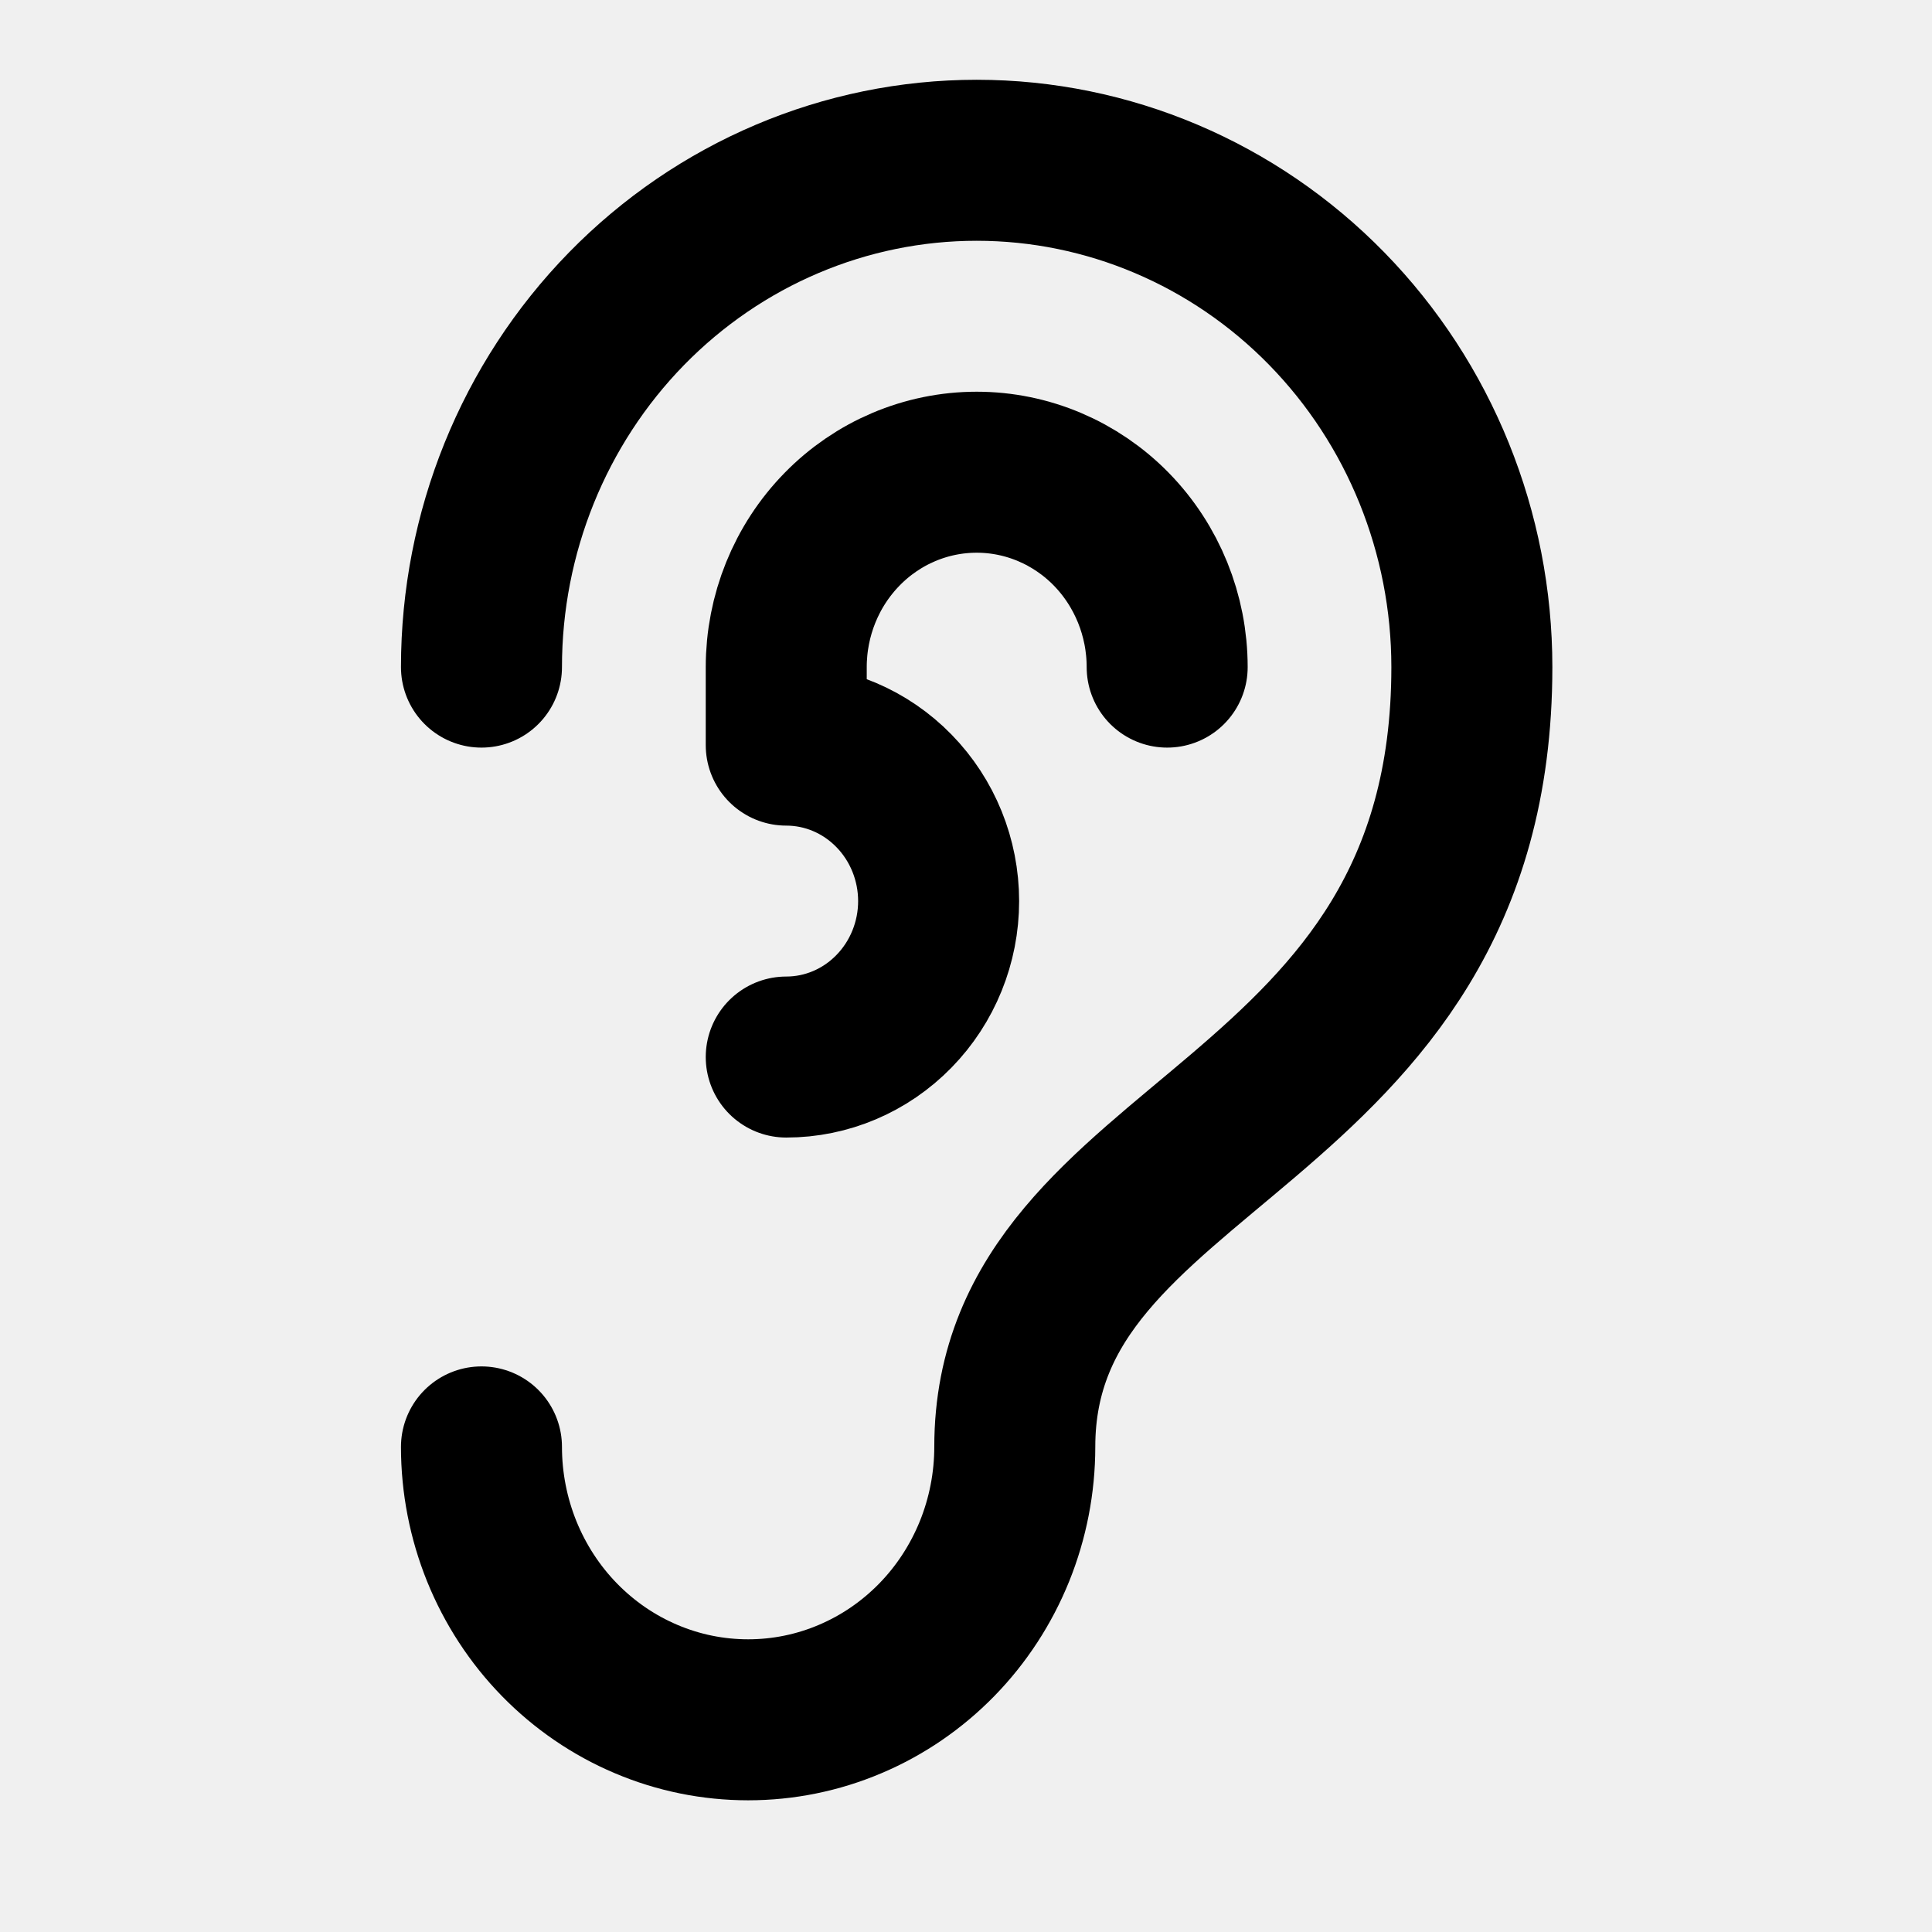
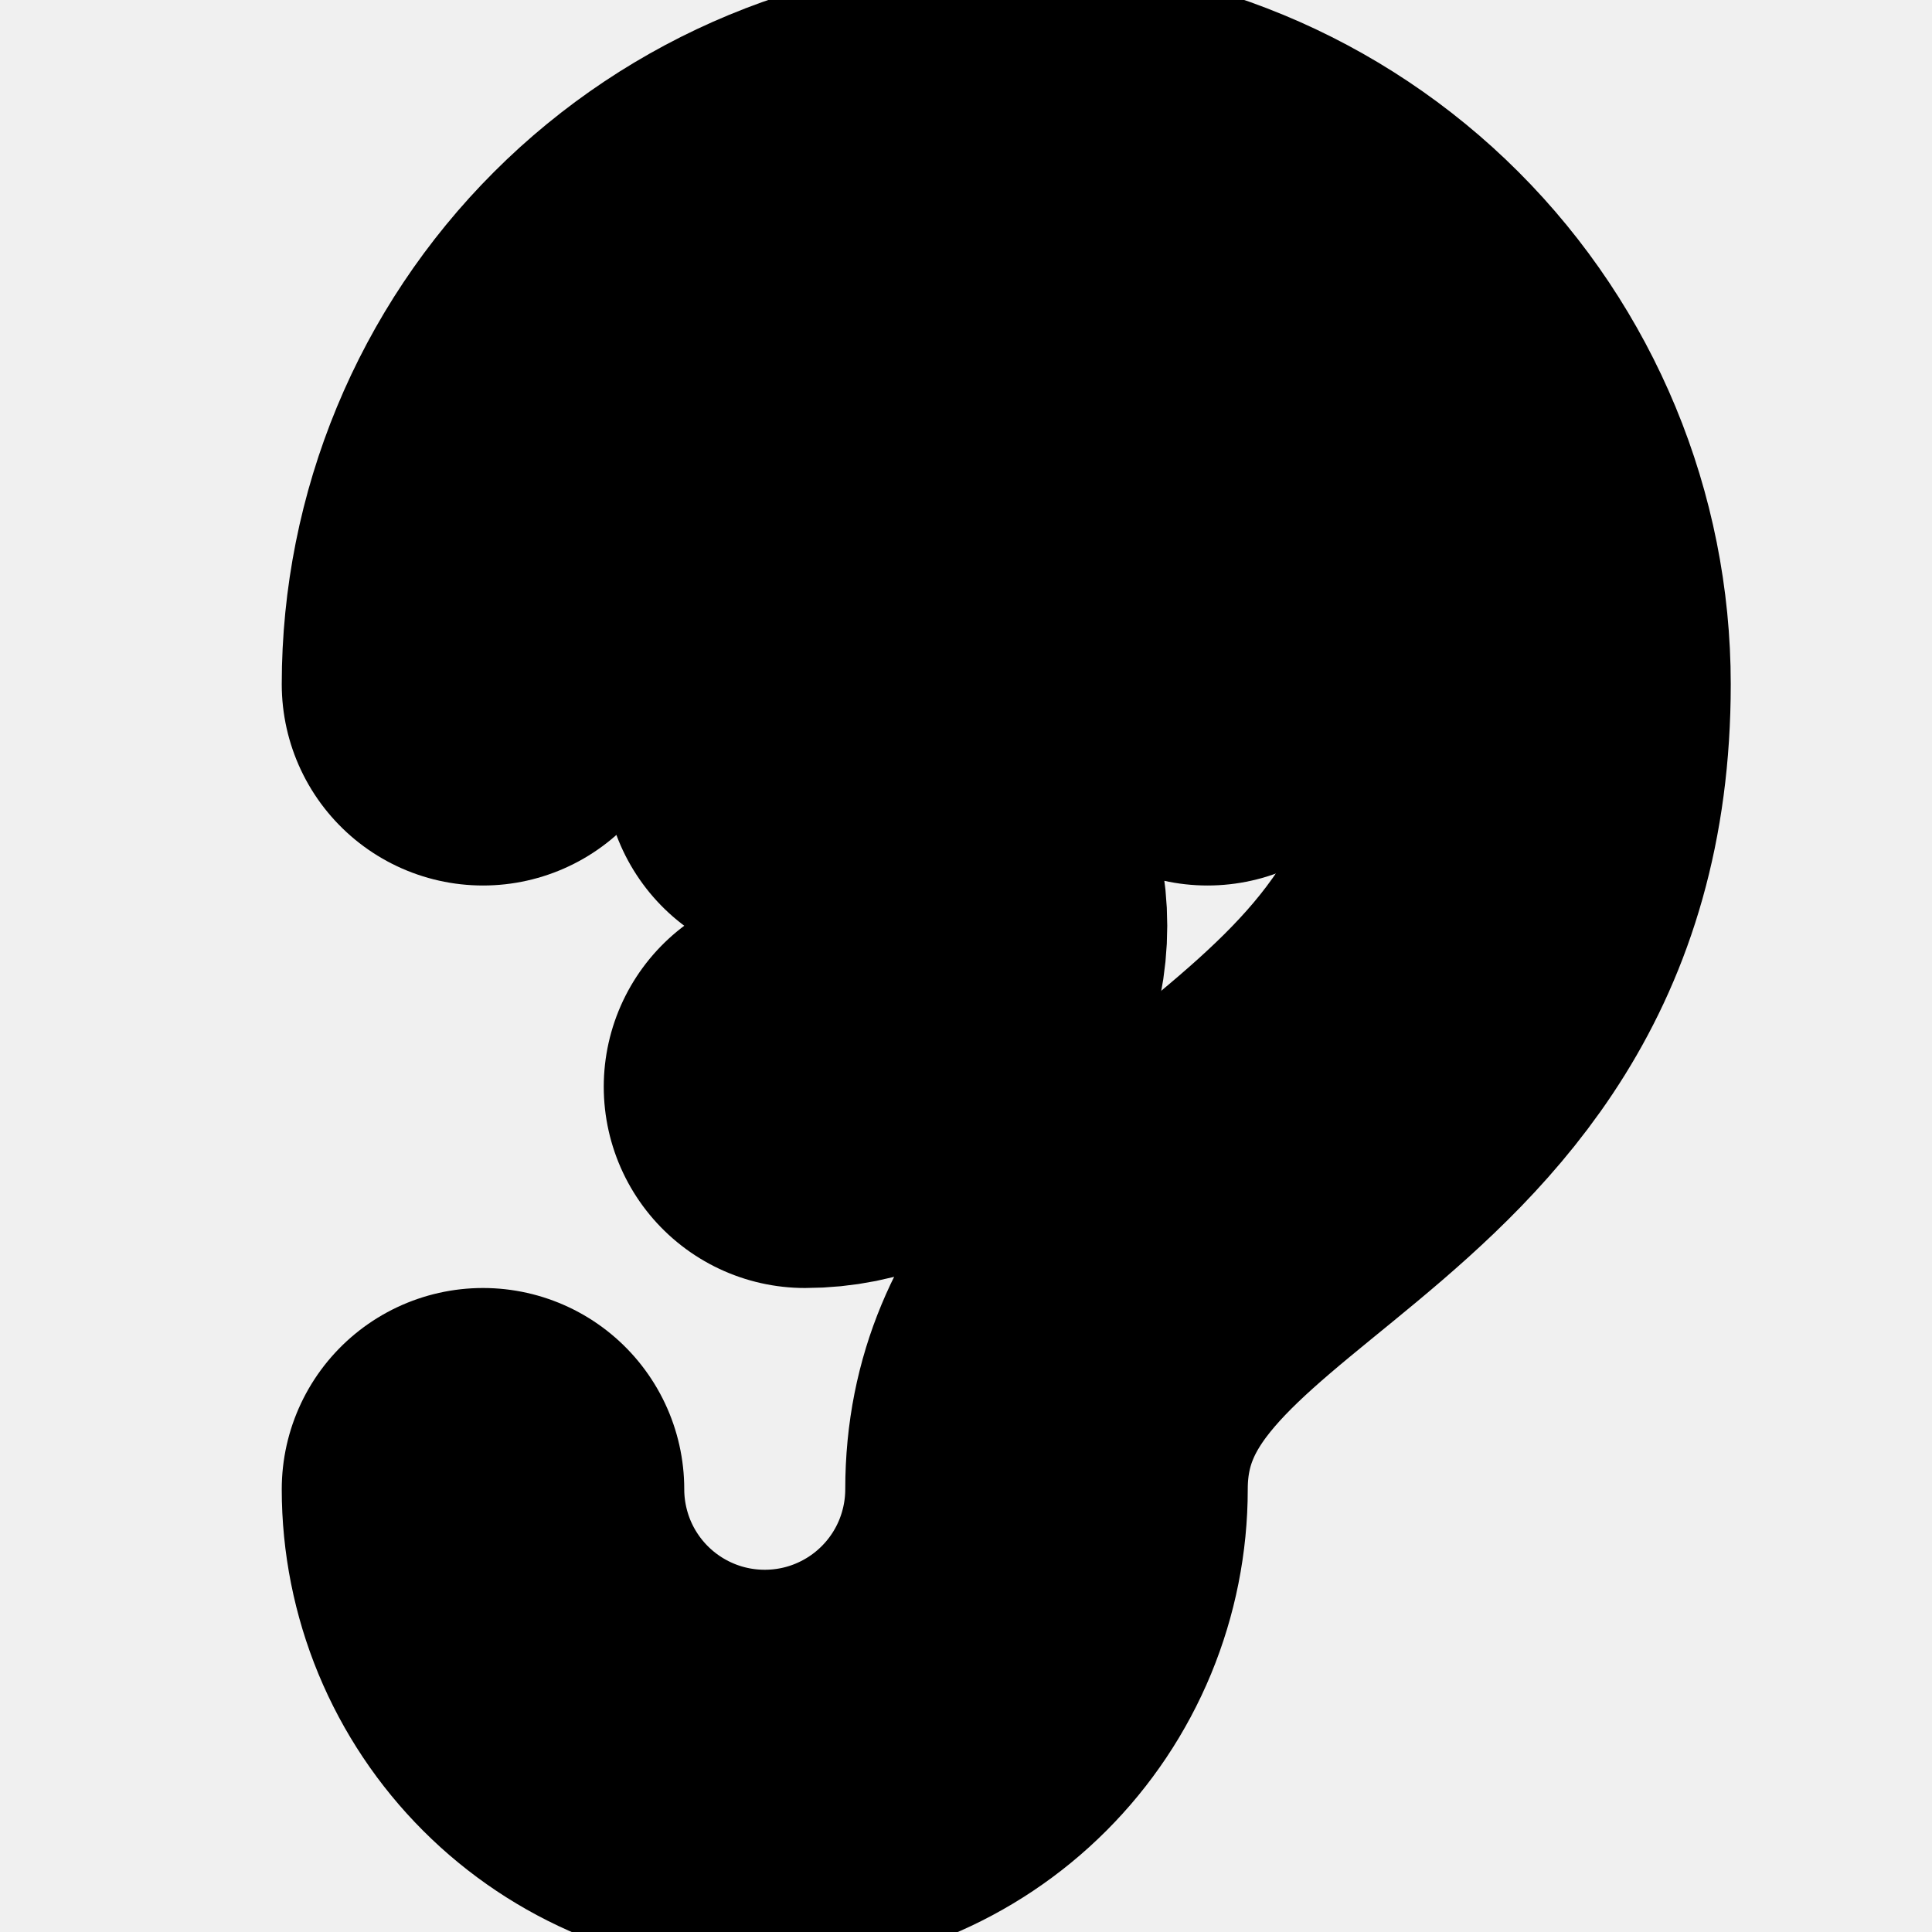
<svg xmlns="http://www.w3.org/2000/svg" width="24" height="24" viewBox="0 0 24 24" fill="none">
-   <g clip-path="url(#clip0_21_469)">
-     <path d="M5.981 8.287C5.981 6.618 6.629 5.016 7.783 3.835C8.937 2.655 10.501 1.991 12.133 1.991C13.764 1.991 15.329 2.655 16.482 3.835C17.636 5.016 18.284 6.618 18.284 8.287C18.284 14.099 12.606 14.099 12.606 17.974C12.606 18.419 12.52 18.86 12.354 19.271C12.187 19.683 11.943 20.057 11.636 20.371C11.328 20.686 10.963 20.936 10.561 21.106C10.159 21.277 9.728 21.364 9.294 21.364C8.859 21.364 8.428 21.277 8.026 21.106C7.624 20.936 7.259 20.686 6.951 20.371C6.644 20.057 6.4 19.683 6.233 19.271C6.067 18.86 5.981 18.419 5.981 17.974" stroke="black" stroke-width="2" stroke-linecap="round" stroke-linejoin="round" />
-     <path d="M14.499 8.287C14.499 7.645 14.249 7.029 13.806 6.575C13.362 6.121 12.76 5.866 12.133 5.866C11.505 5.866 10.903 6.121 10.46 6.575C10.016 7.029 9.767 7.645 9.767 8.287V9.256C10.269 9.256 10.75 9.46 11.105 9.824C11.46 10.187 11.66 10.68 11.66 11.194C11.66 11.707 11.46 12.2 11.105 12.563C10.75 12.927 10.269 13.131 9.767 13.131" stroke="black" stroke-width="2" stroke-linecap="round" stroke-linejoin="round" />
+   <g clip-path="url(#clip0_16_431)">
+     <path d="M6 8.5C6 6.776 6.685 5.123 7.904 3.904C9.123 2.685 10.776 2 12.5 2C14.224 2 15.877 2.685 17.096 3.904C18.315 5.123 19 6.776 19 8.5C19 14.5 13 14.5 13 18.5C13 18.96 12.909 19.415 12.734 19.839C12.558 20.264 12.3 20.65 11.975 20.975C11.65 21.3 11.264 21.558 10.839 21.734C10.415 21.91 9.96 22 9.5 22C9.04 22 8.585 21.91 8.161 21.734C7.736 21.558 7.35 21.3 7.025 20.975C6.7 20.65 6.442 20.264 6.266 19.839C6.091 19.415 6 18.96 6 18.5" stroke="black" stroke-width="5" stroke-linecap="round" stroke-linejoin="round" />
+     <path d="M15 8.5C15 7.837 14.737 7.201 14.268 6.732C13.799 6.263 13.163 6 12.5 6C11.837 6 11.201 6.263 10.732 6.732C10.263 7.201 10 7.837 10 8.5V9.5C10.53 9.5 11.039 9.711 11.414 10.086C11.789 10.461 12 10.97 12 11.5C12 12.03 11.789 12.539 11.414 12.914C11.039 13.289 10.53 13.5 10 13.5" stroke="black" stroke-width="5" stroke-linecap="round" stroke-linejoin="round" />
  </g>
  <defs>
-     <clipPath id="clip0_21_469">
-       <rect width="22.713" height="23.248" fill="white" transform="translate(0.302979 0.053894)" />
+     <clipPath id="clip0_16_431">
+       <rect width="24" height="24" fill="white" />
    </clipPath>
  </defs>
</svg>
